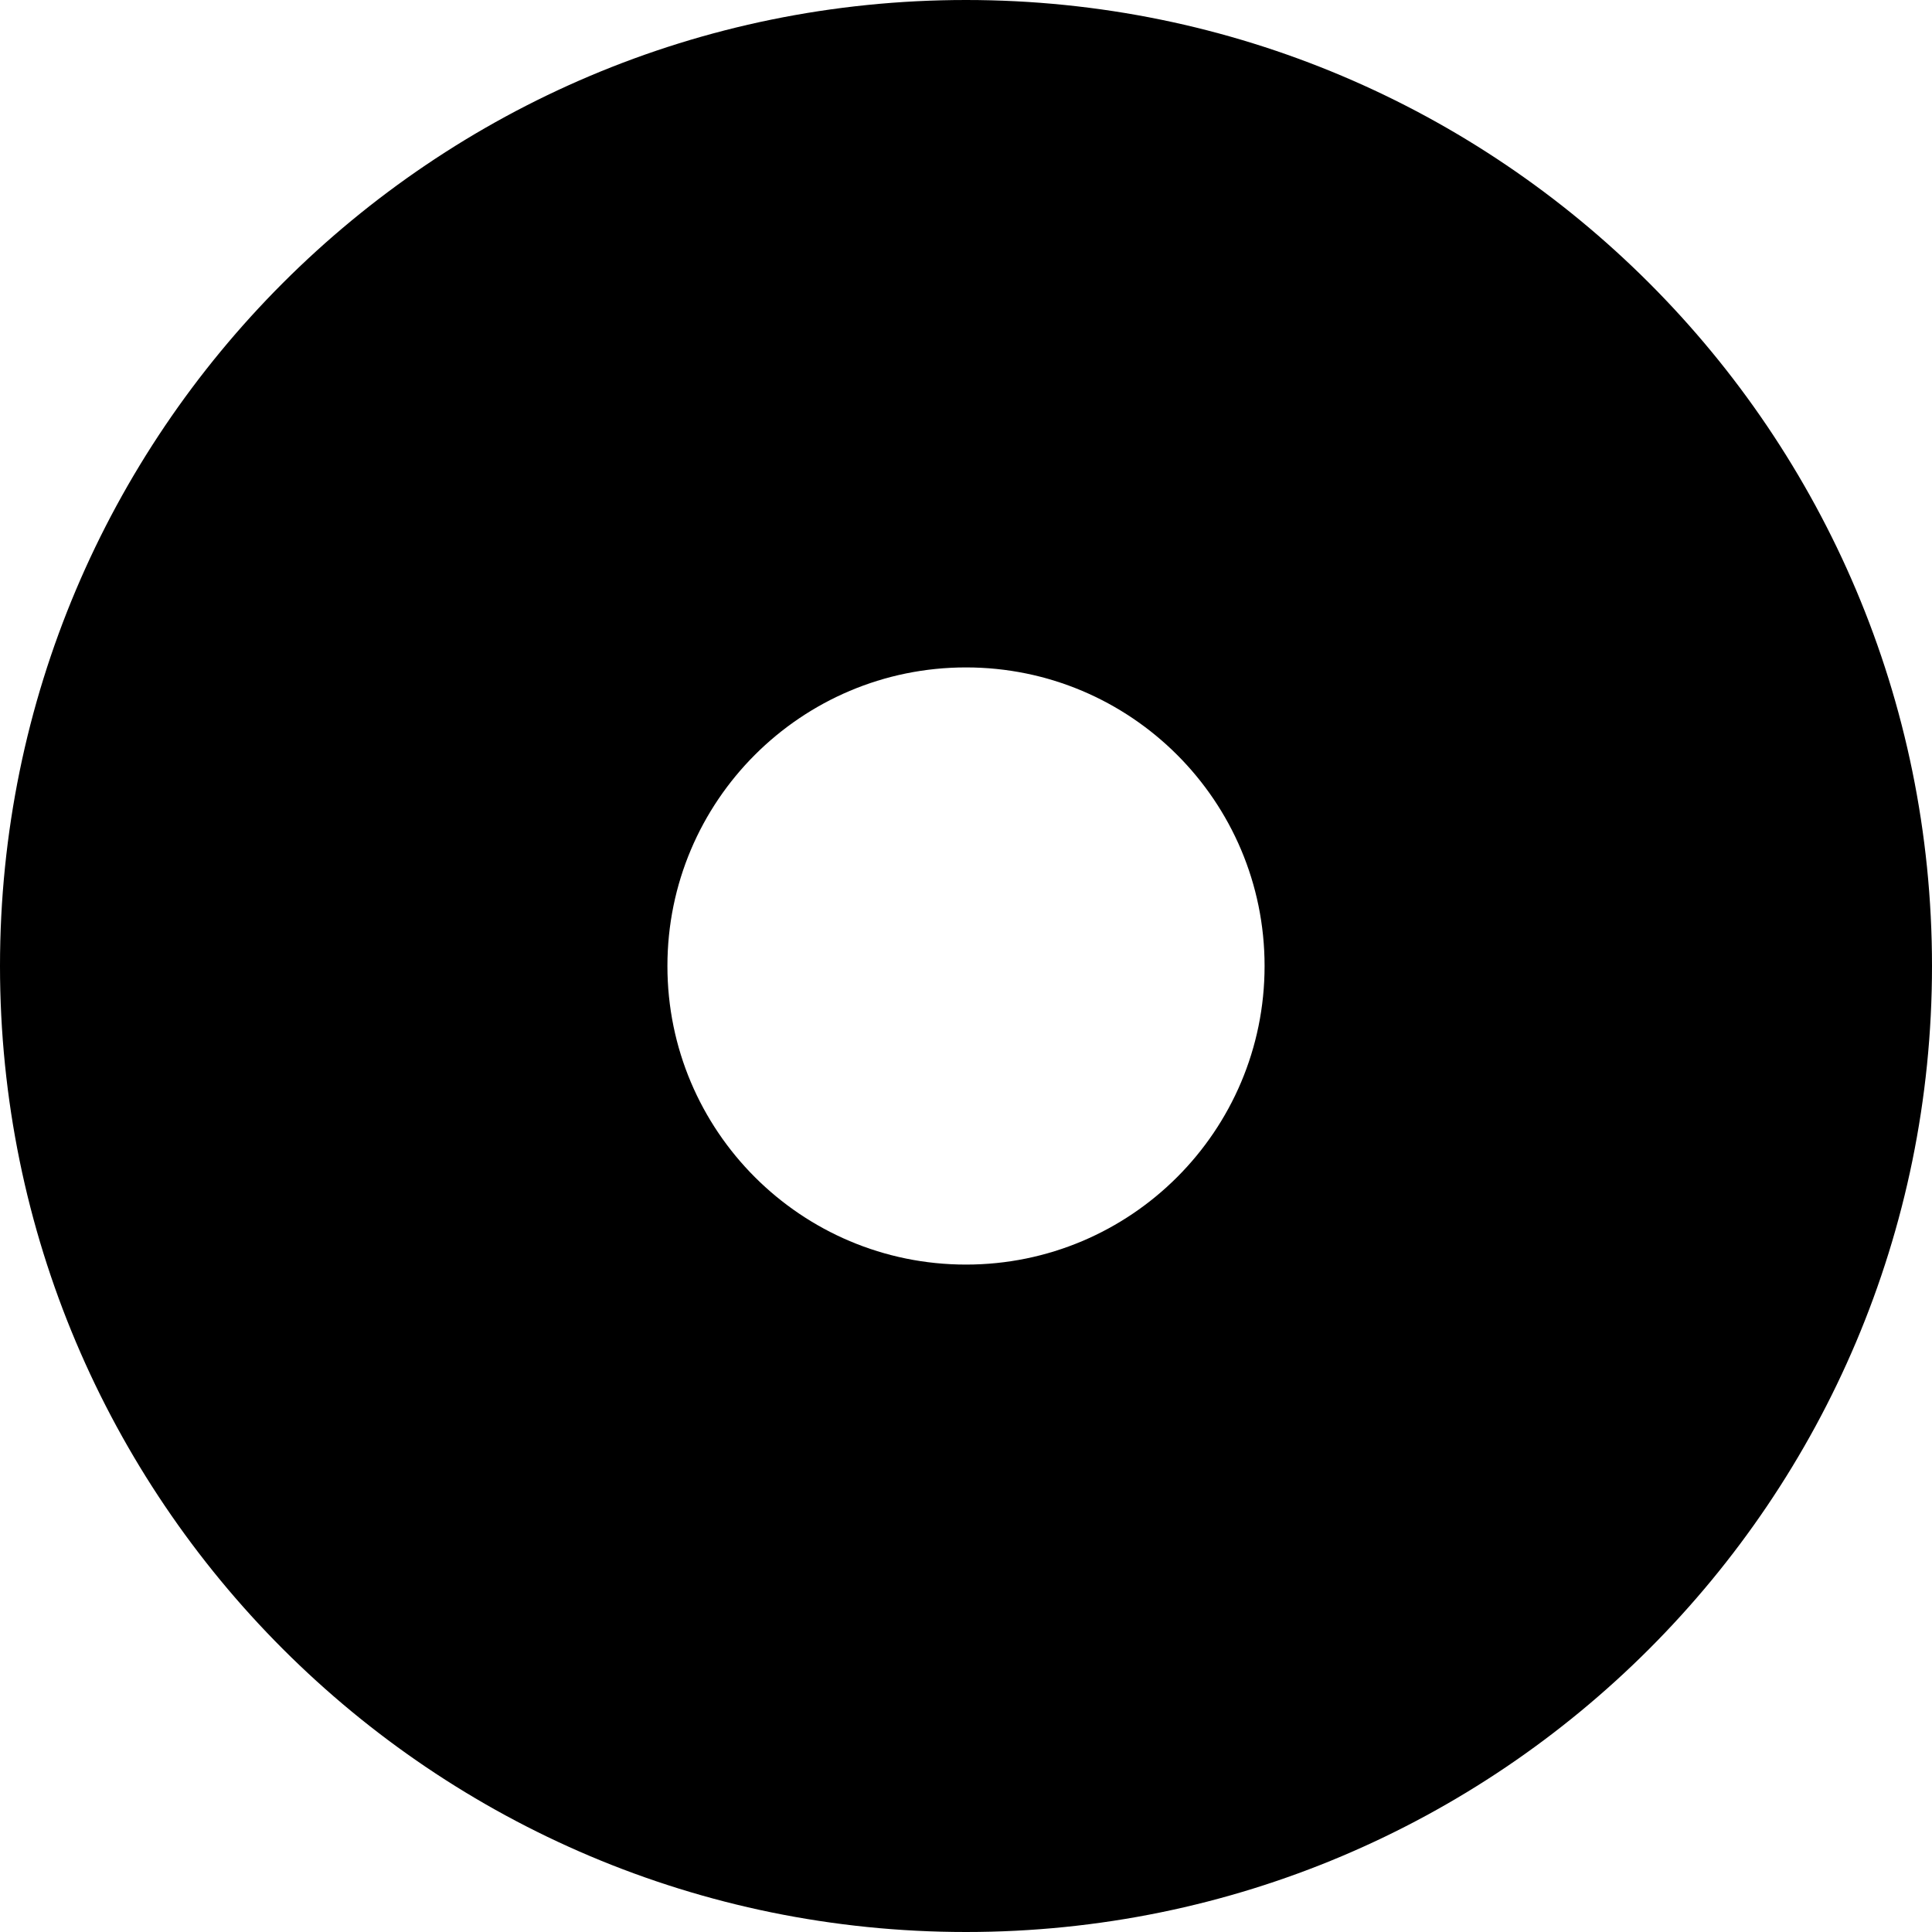
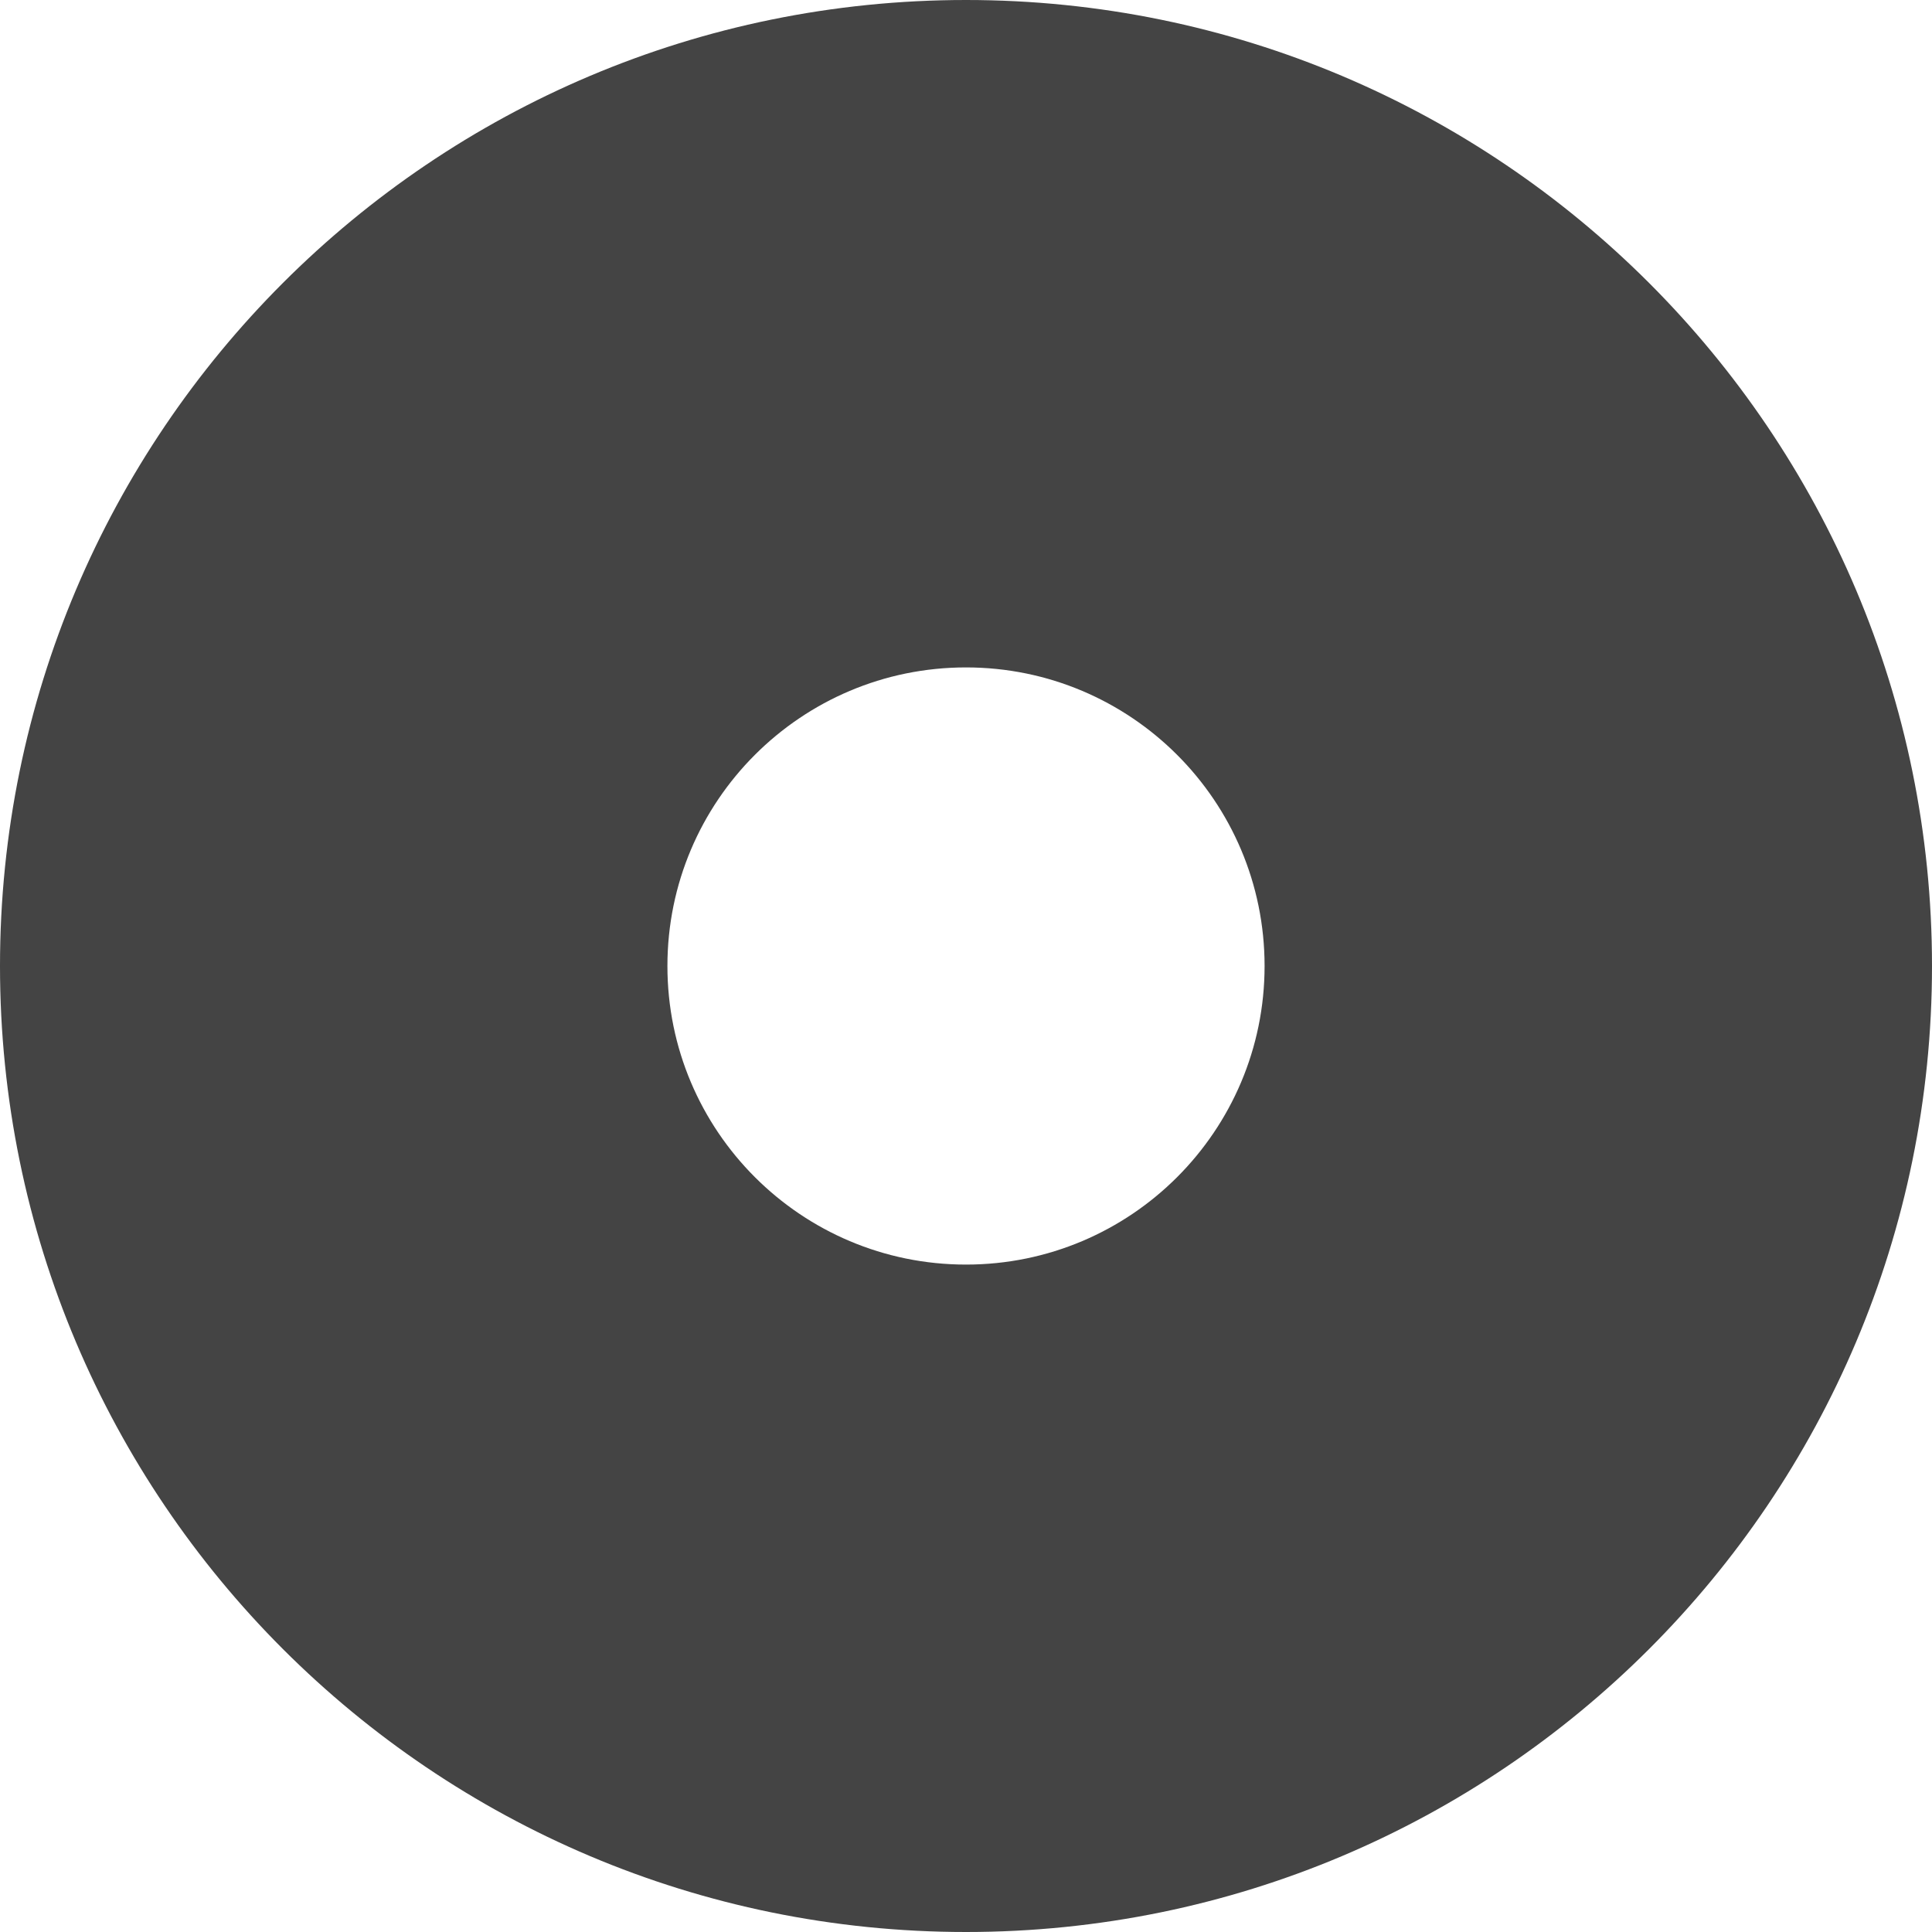
- <svg xmlns="http://www.w3.org/2000/svg" width="110px" height="110px" viewBox="0 0 110 110" version="1.1">
-   <defs />
+ <svg xmlns="http://www.w3.org/2000/svg" width="110" height="110" viewBox="0 0 110 110" version="1.1">
  <g id="Page-1" stroke="none" stroke-width="1" fill="none" fill-rule="evenodd">
-     <g id="radio-checked" fill="#000000" fill-rule="nonzero">
+     <g id="radio-checked" fill="#444" fill-rule="nonzero">
      <path d="M55,110 C24.624,110 0,85.376 0,55 C0,24.624 24.624,0 55,0 C85.376,0 110,24.624 110,55 C110,85.376 85.376,110 55,110 Z M55,72 C64.389,72 72,64.389 72,55 C72,45.611 64.389,38 55,38 C45.611,38 38,45.611 38,55 C38,64.389 45.611,72 55,72 Z" id="Oval" />
    </g>
  </g>
</svg>
